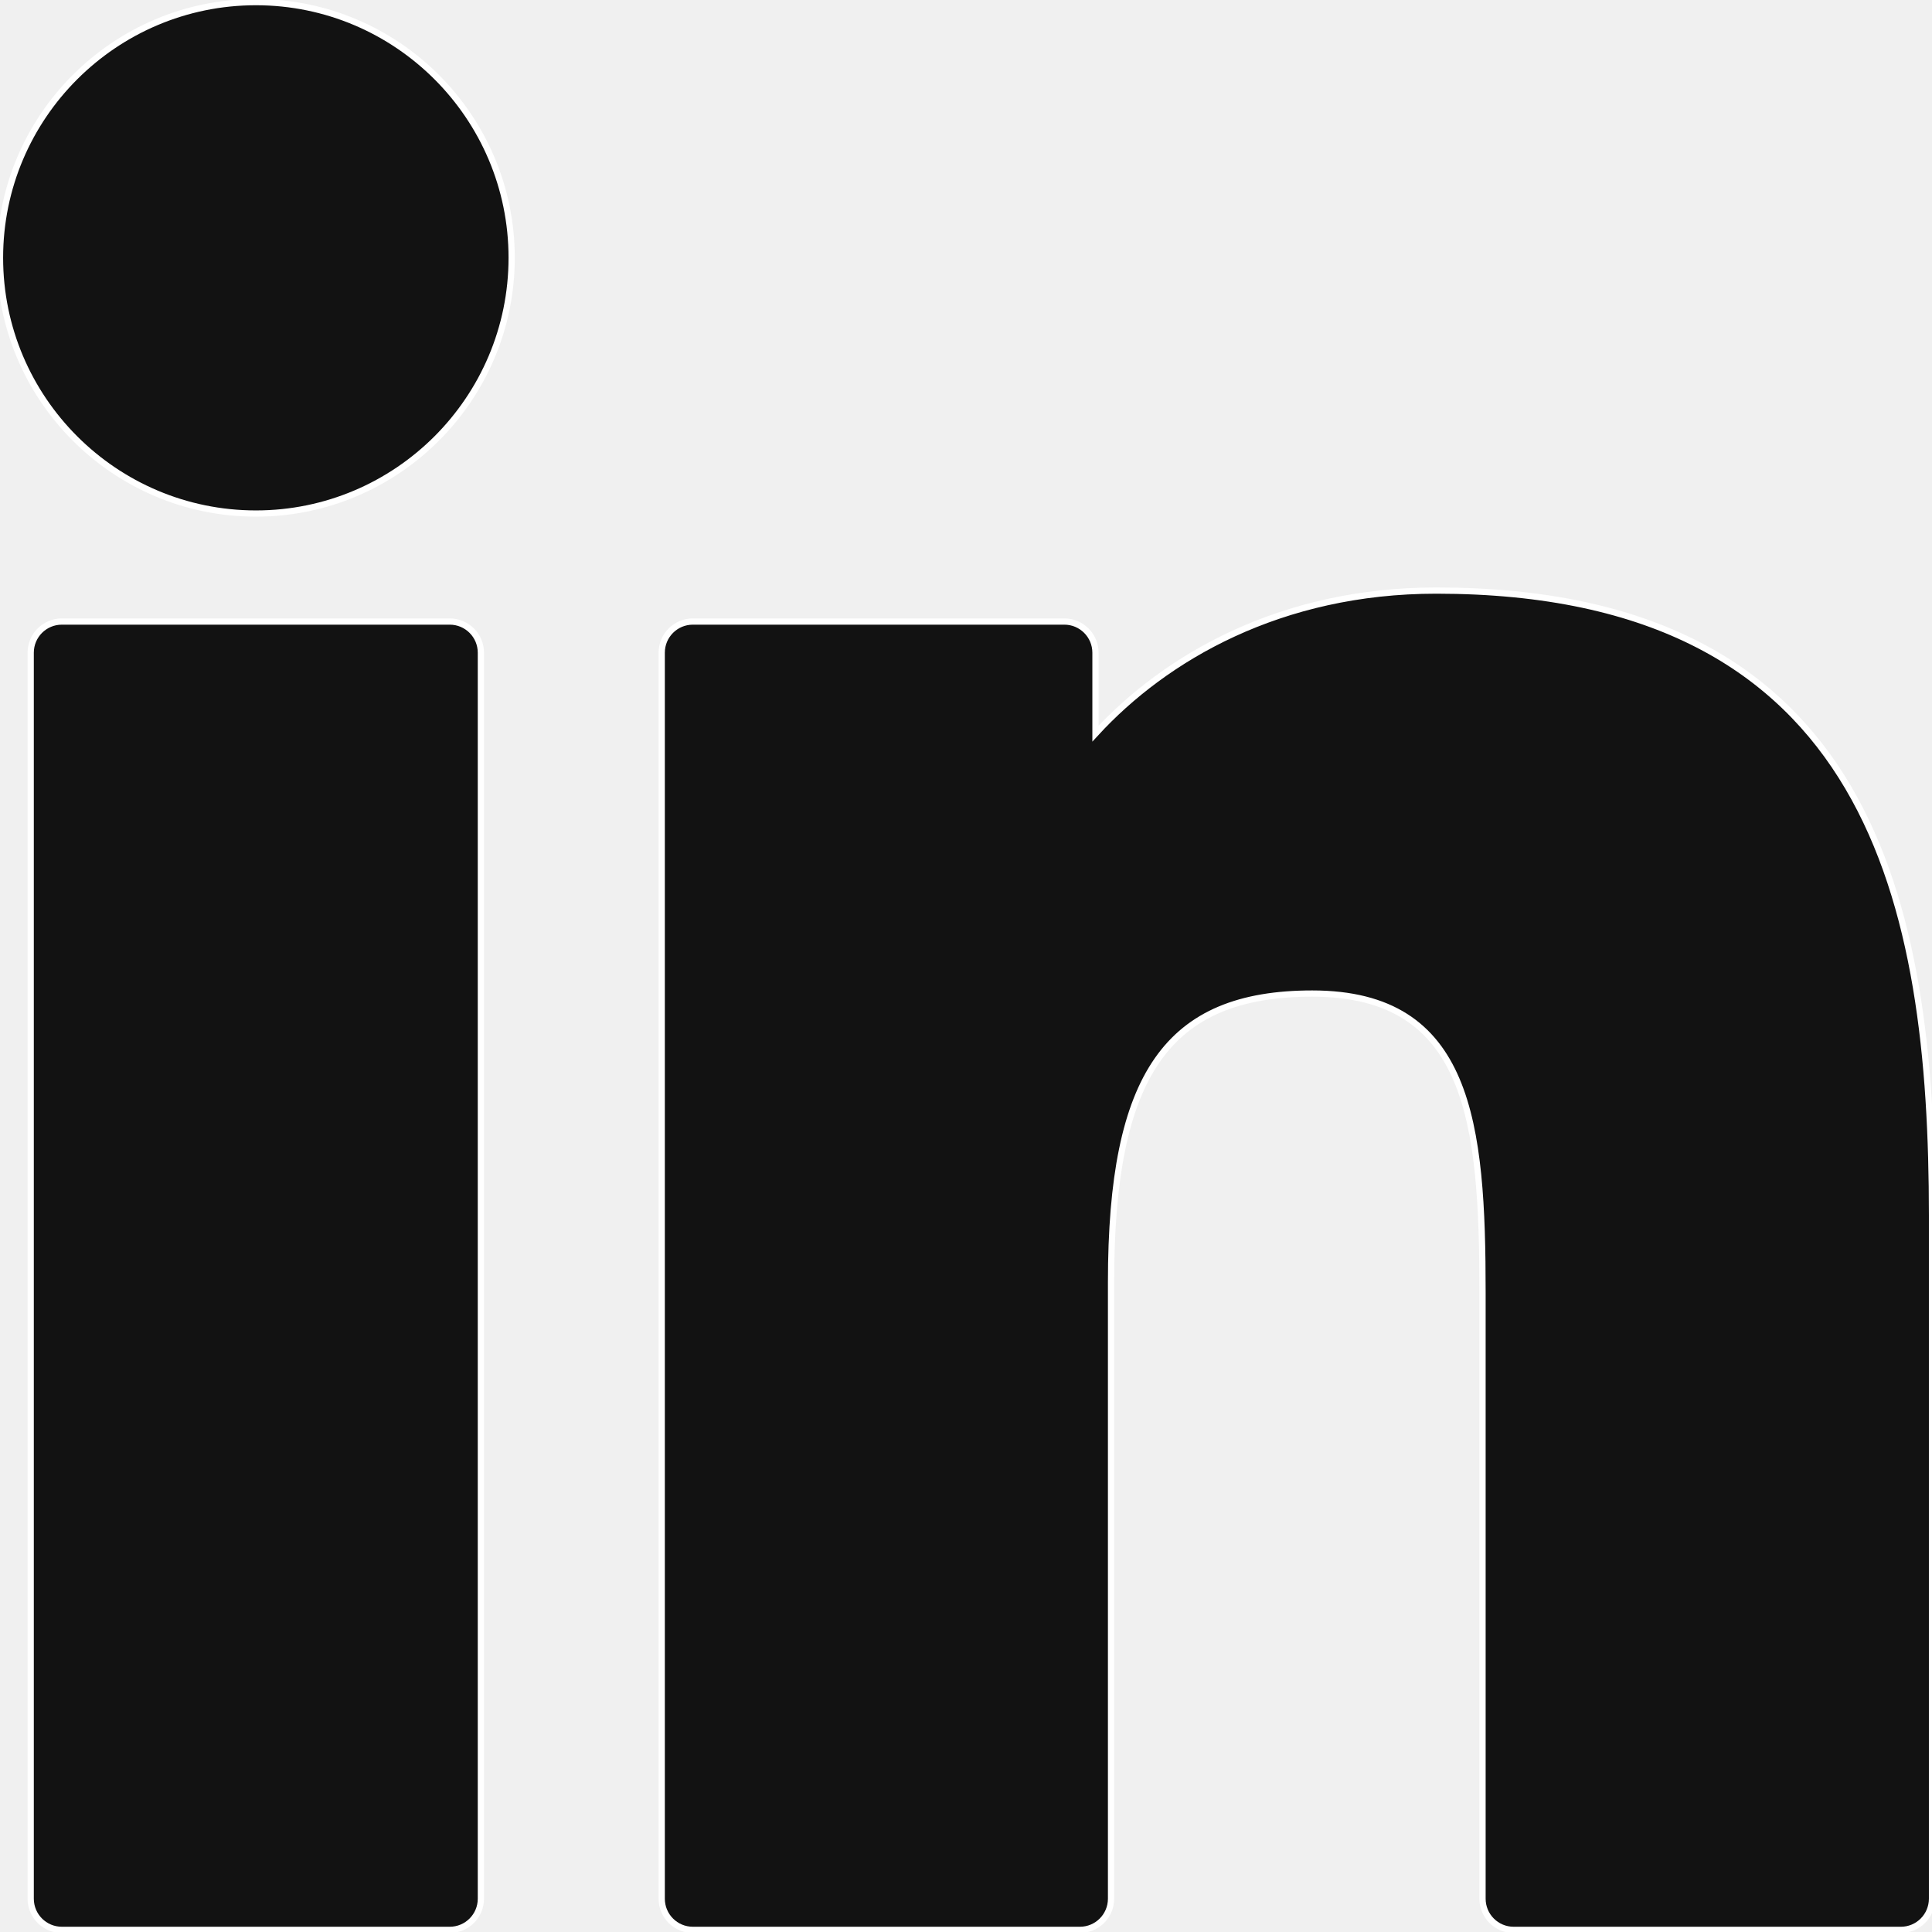
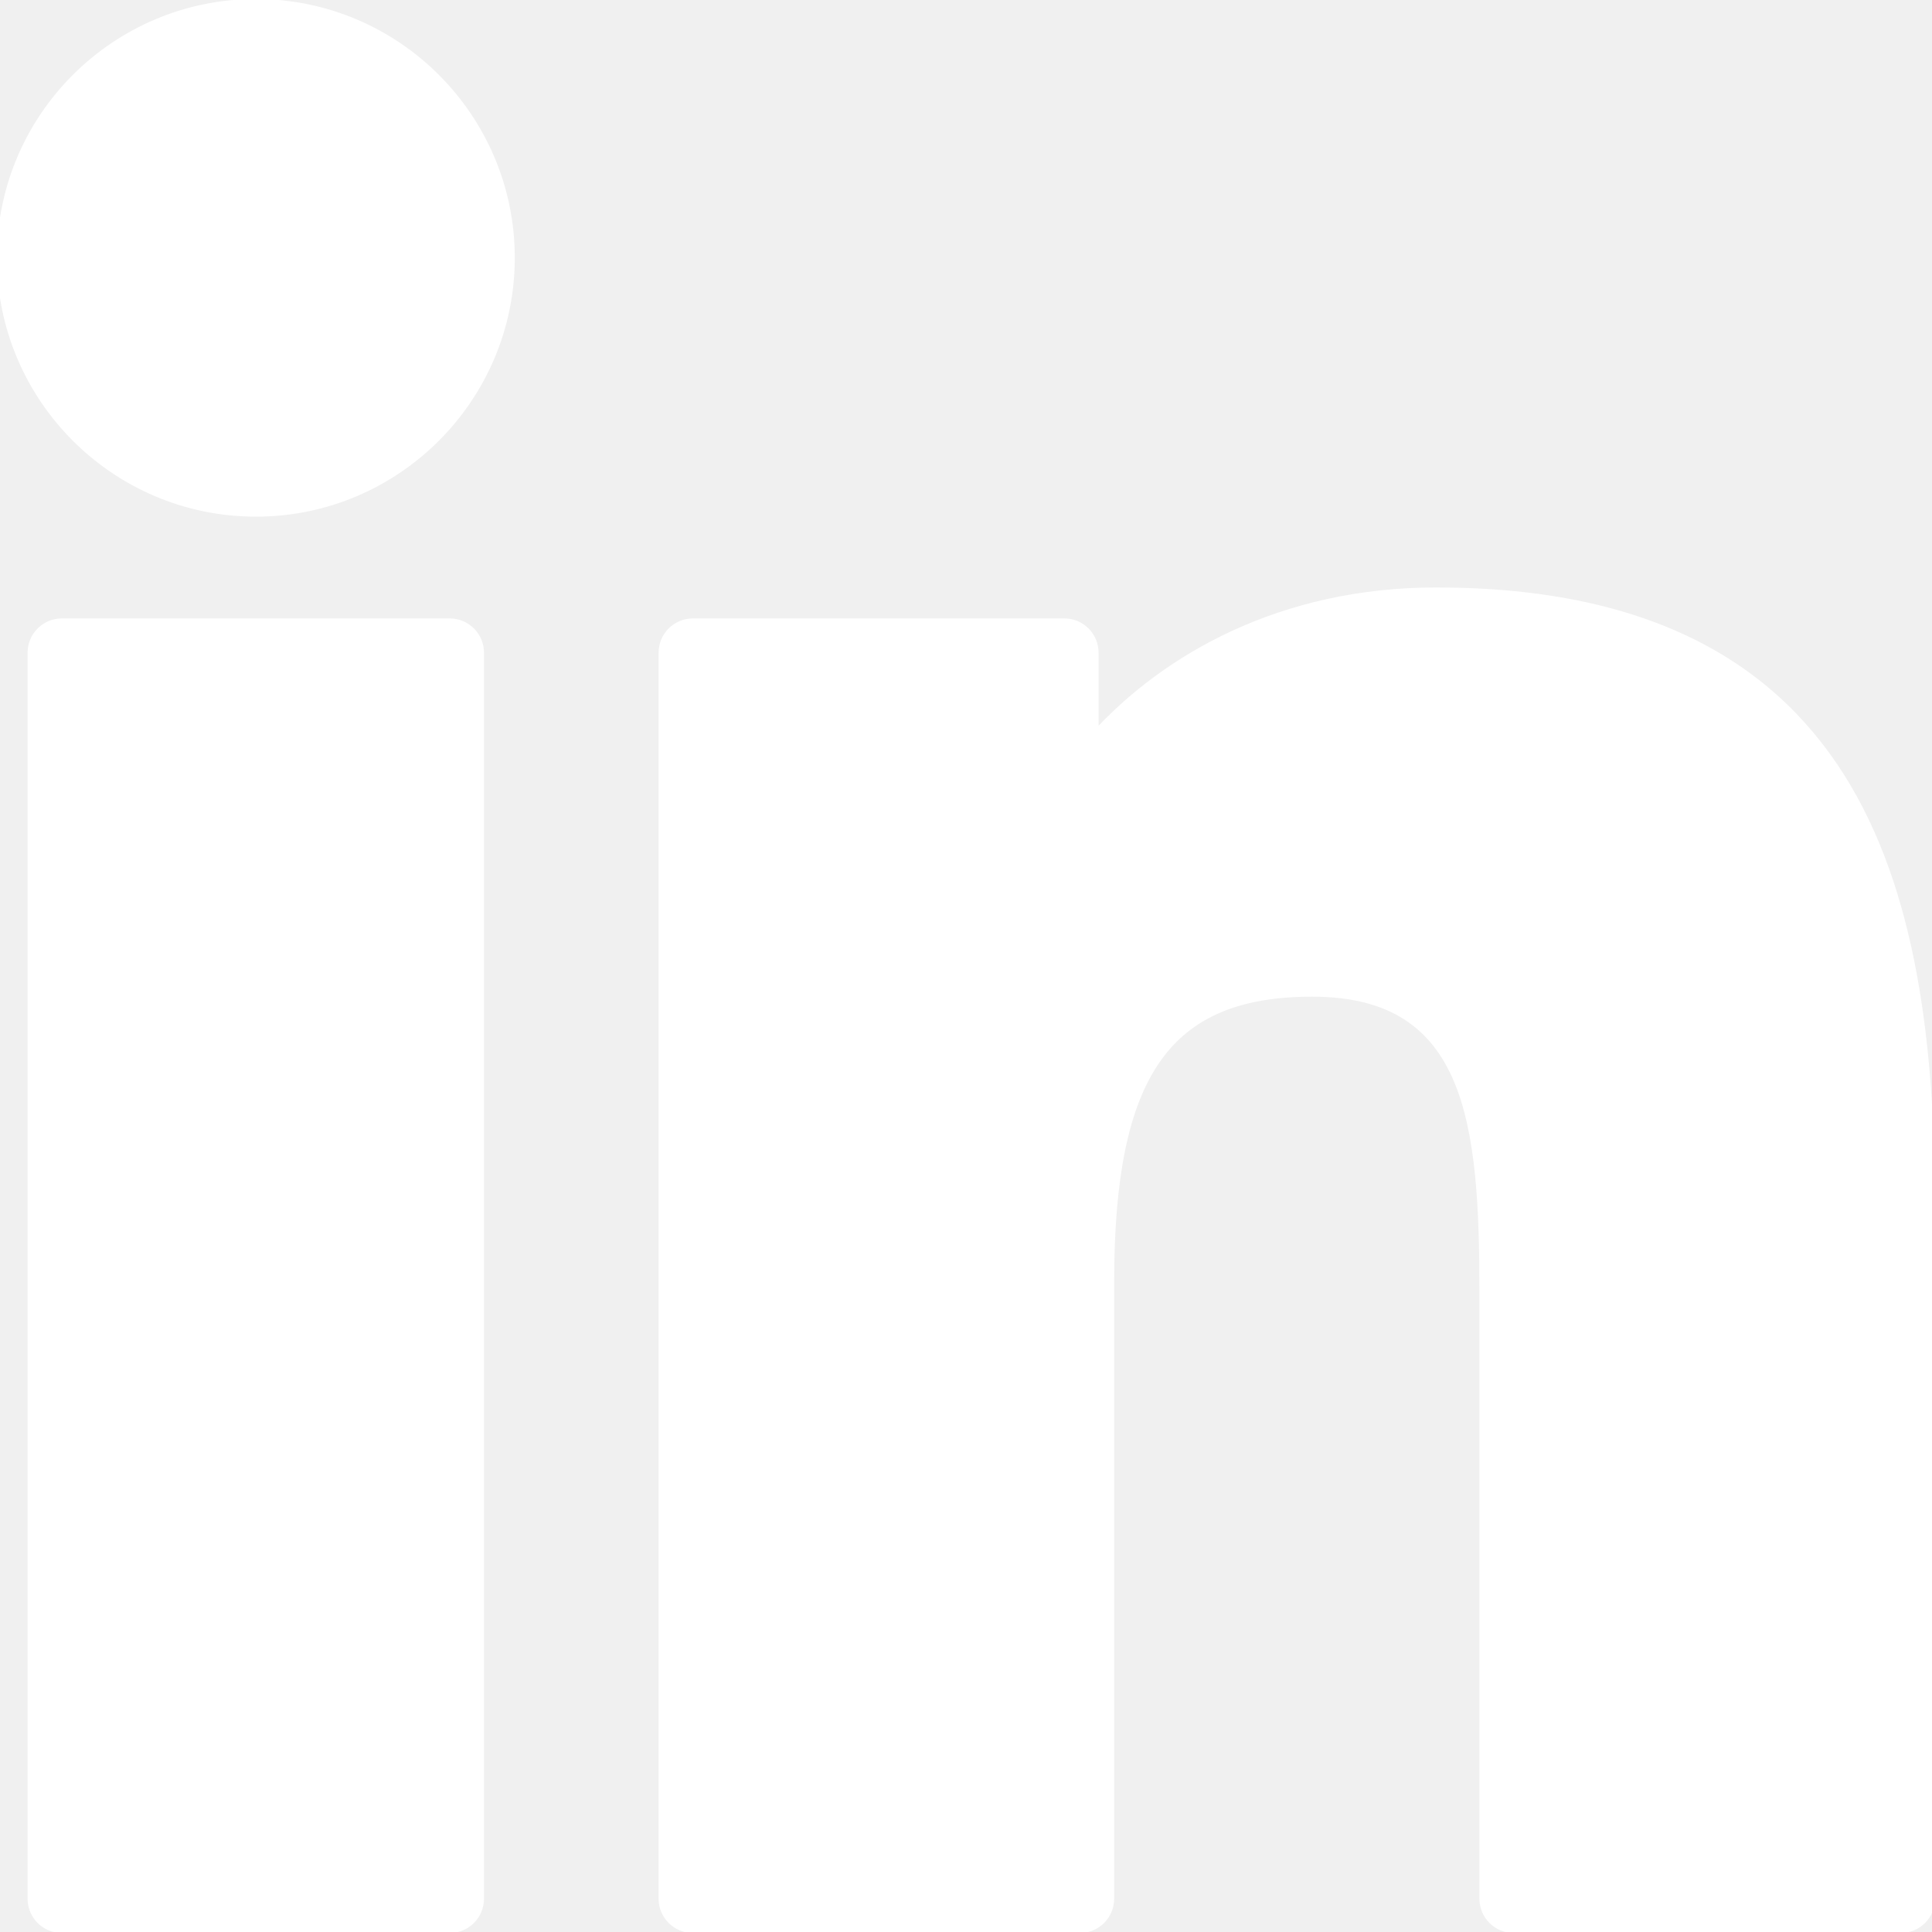
- <svg xmlns="http://www.w3.org/2000/svg" fill="#121212" height="800px" width="800px" version="1.1" id="Layer_1" viewBox="0 0 310 310" xml:space="preserve" stroke="#ffff">
+ <svg xmlns="http://www.w3.org/2000/svg" fill="#ffffff" height="800px" width="800px" version="1.1" id="Layer_1" viewBox="0 0 310 310" xml:space="preserve" stroke="#ffff">
  <g id="SVGRepo_bgCarrier" stroke-width="0" />
  <g id="SVGRepo_tracerCarrier" stroke-linecap="round" stroke-linejoin="round" />
  <g id="SVGRepo_iconCarrier">
    <g id="XMLID_801_">
      <path id="XMLID_802_" d="M72.16,99.73H9.927c-2.762,0-5,2.239-5,5v199.928c0,2.762,2.238,5,5,5H72.16c2.762,0,5-2.238,5-5V104.73 C77.16,101.969,74.922,99.73,72.16,99.73z" />
      <path id="XMLID_803_" d="M41.066,0.341C18.422,0.341,0,18.743,0,41.362C0,63.991,18.422,82.4,41.066,82.4 c22.626,0,41.033-18.41,41.033-41.038C82.1,18.743,63.692,0.341,41.066,0.341z" />
      <path id="XMLID_804_" d="M230.454,94.761c-24.995,0-43.472,10.745-54.679,22.954V104.73c0-2.761-2.238-5-5-5h-59.599 c-2.762,0-5,2.239-5,5v199.928c0,2.762,2.238,5,5,5h62.097c2.762,0,5-2.238,5-5v-98.918c0-33.333,9.054-46.319,32.29-46.319 c25.306,0,27.317,20.818,27.317,48.034v97.204c0,2.762,2.238,5,5,5H305c2.762,0,5-2.238,5-5V194.995 C310,145.43,300.549,94.761,230.454,94.761z" />
    </g>
  </g>
</svg>
